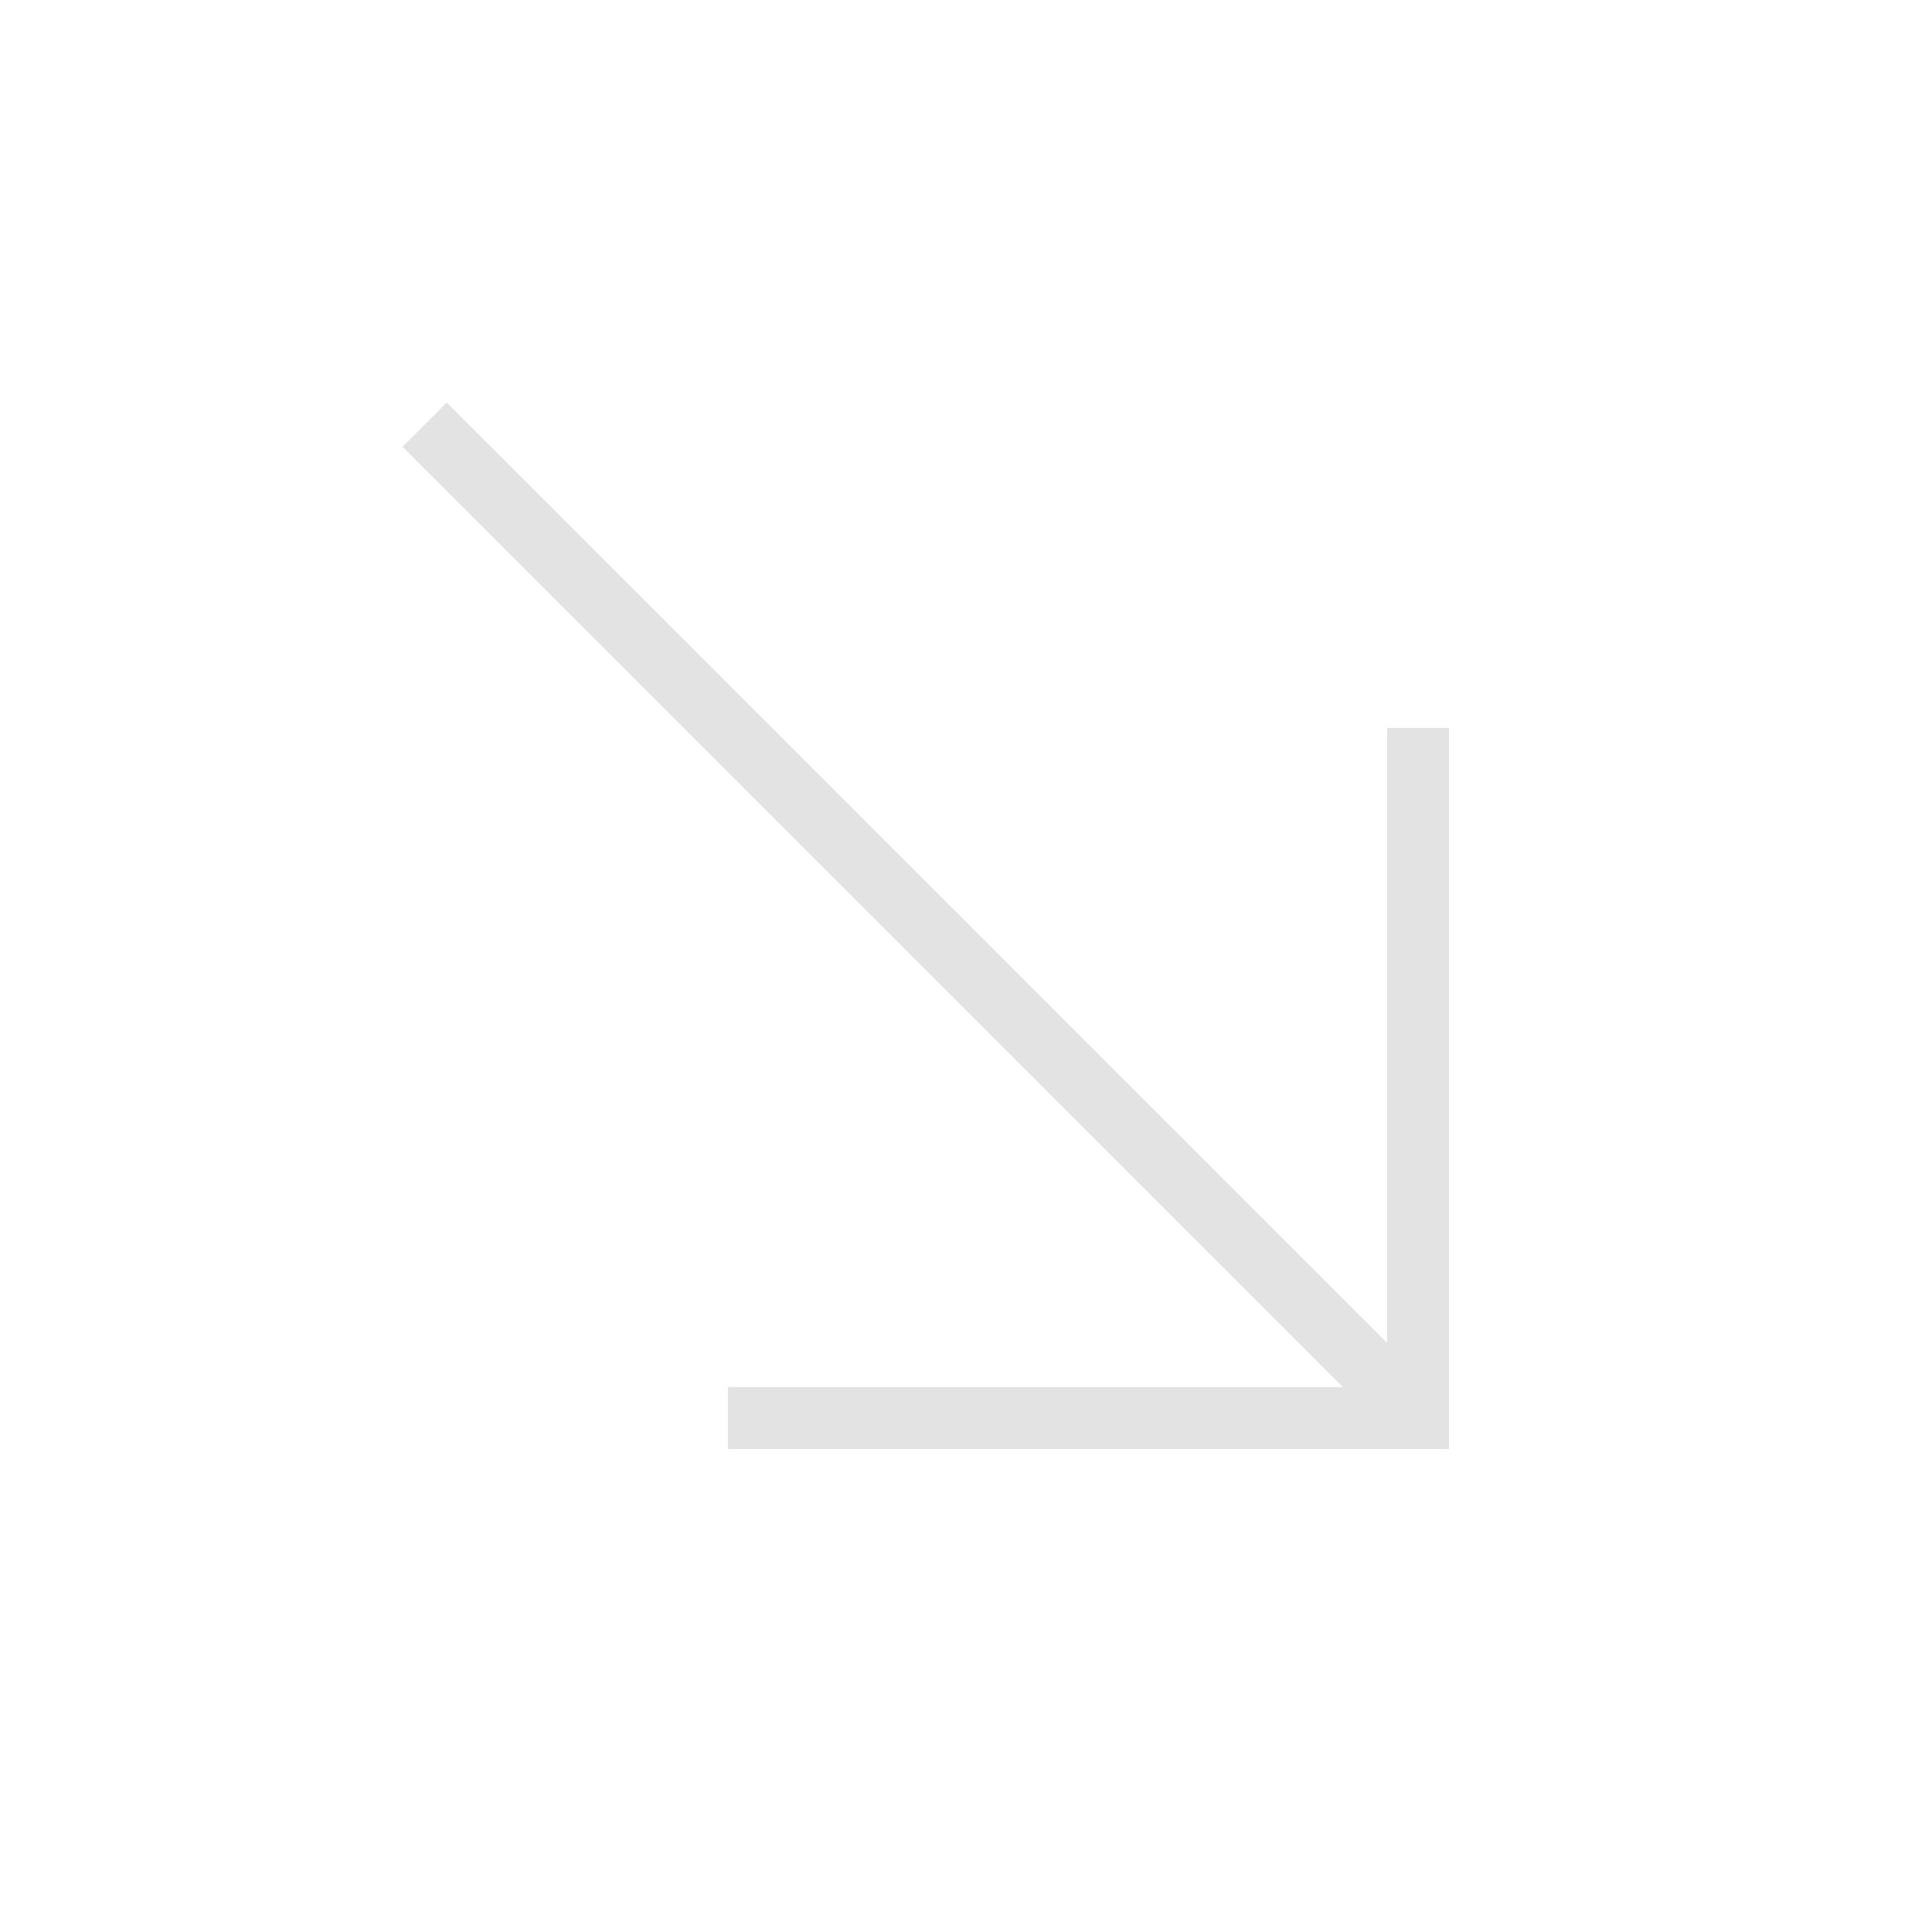
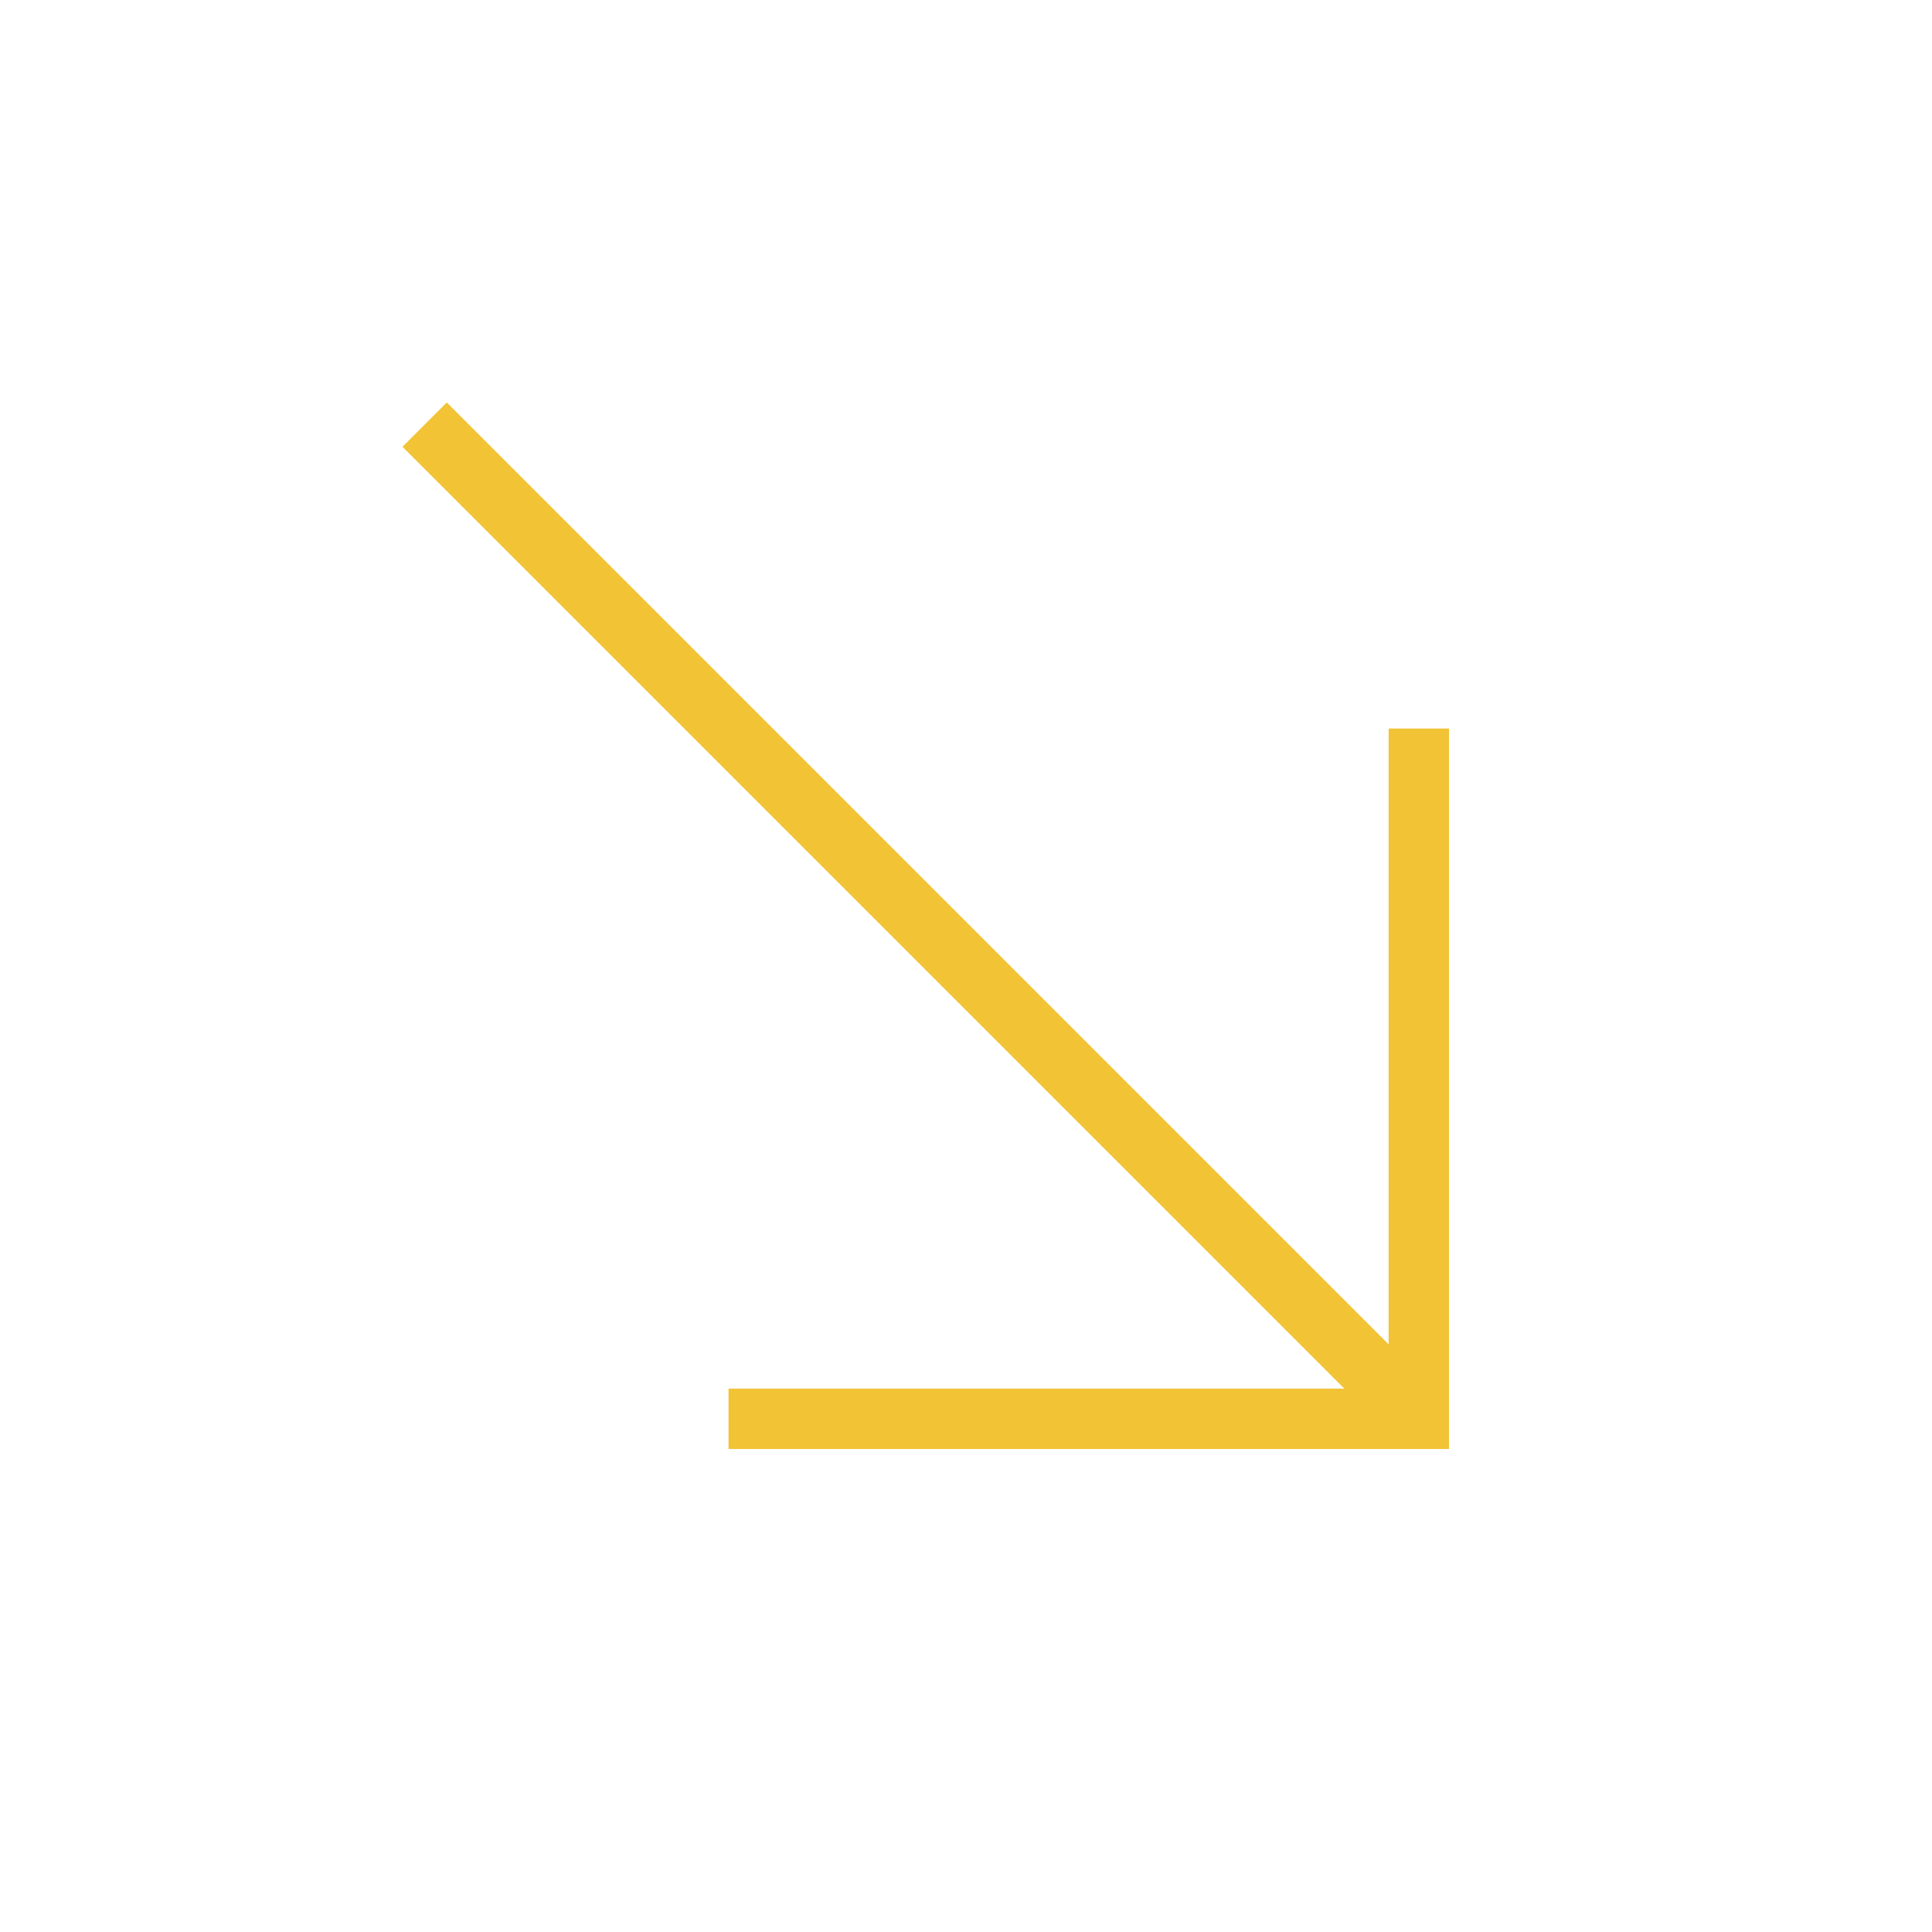
- <svg xmlns="http://www.w3.org/2000/svg" height="48px" viewBox="0 -960 960 960" width="48px" fill="#e3e3e3">
-   <path d="M361.69-240v-30.77h305.54L200-738l22-22 467.23 467.23v-305.54H720V-240H361.69Z" />
+ <svg xmlns="http://www.w3.org/2000/svg" id="Capa_1" version="1.1" viewBox="0 0 48 48">
+   <defs>
+     <style>
+       .st0 {
+         fill: #f2c335;
+       }
+     </style>
+   </defs>
+   <path class="st0" d="M18.1,36v-1.5h15.3L10,11.1l1.1-1.1,23.4,23.4v-15.3h1.5v17.9h-17.9Z" />
</svg>
